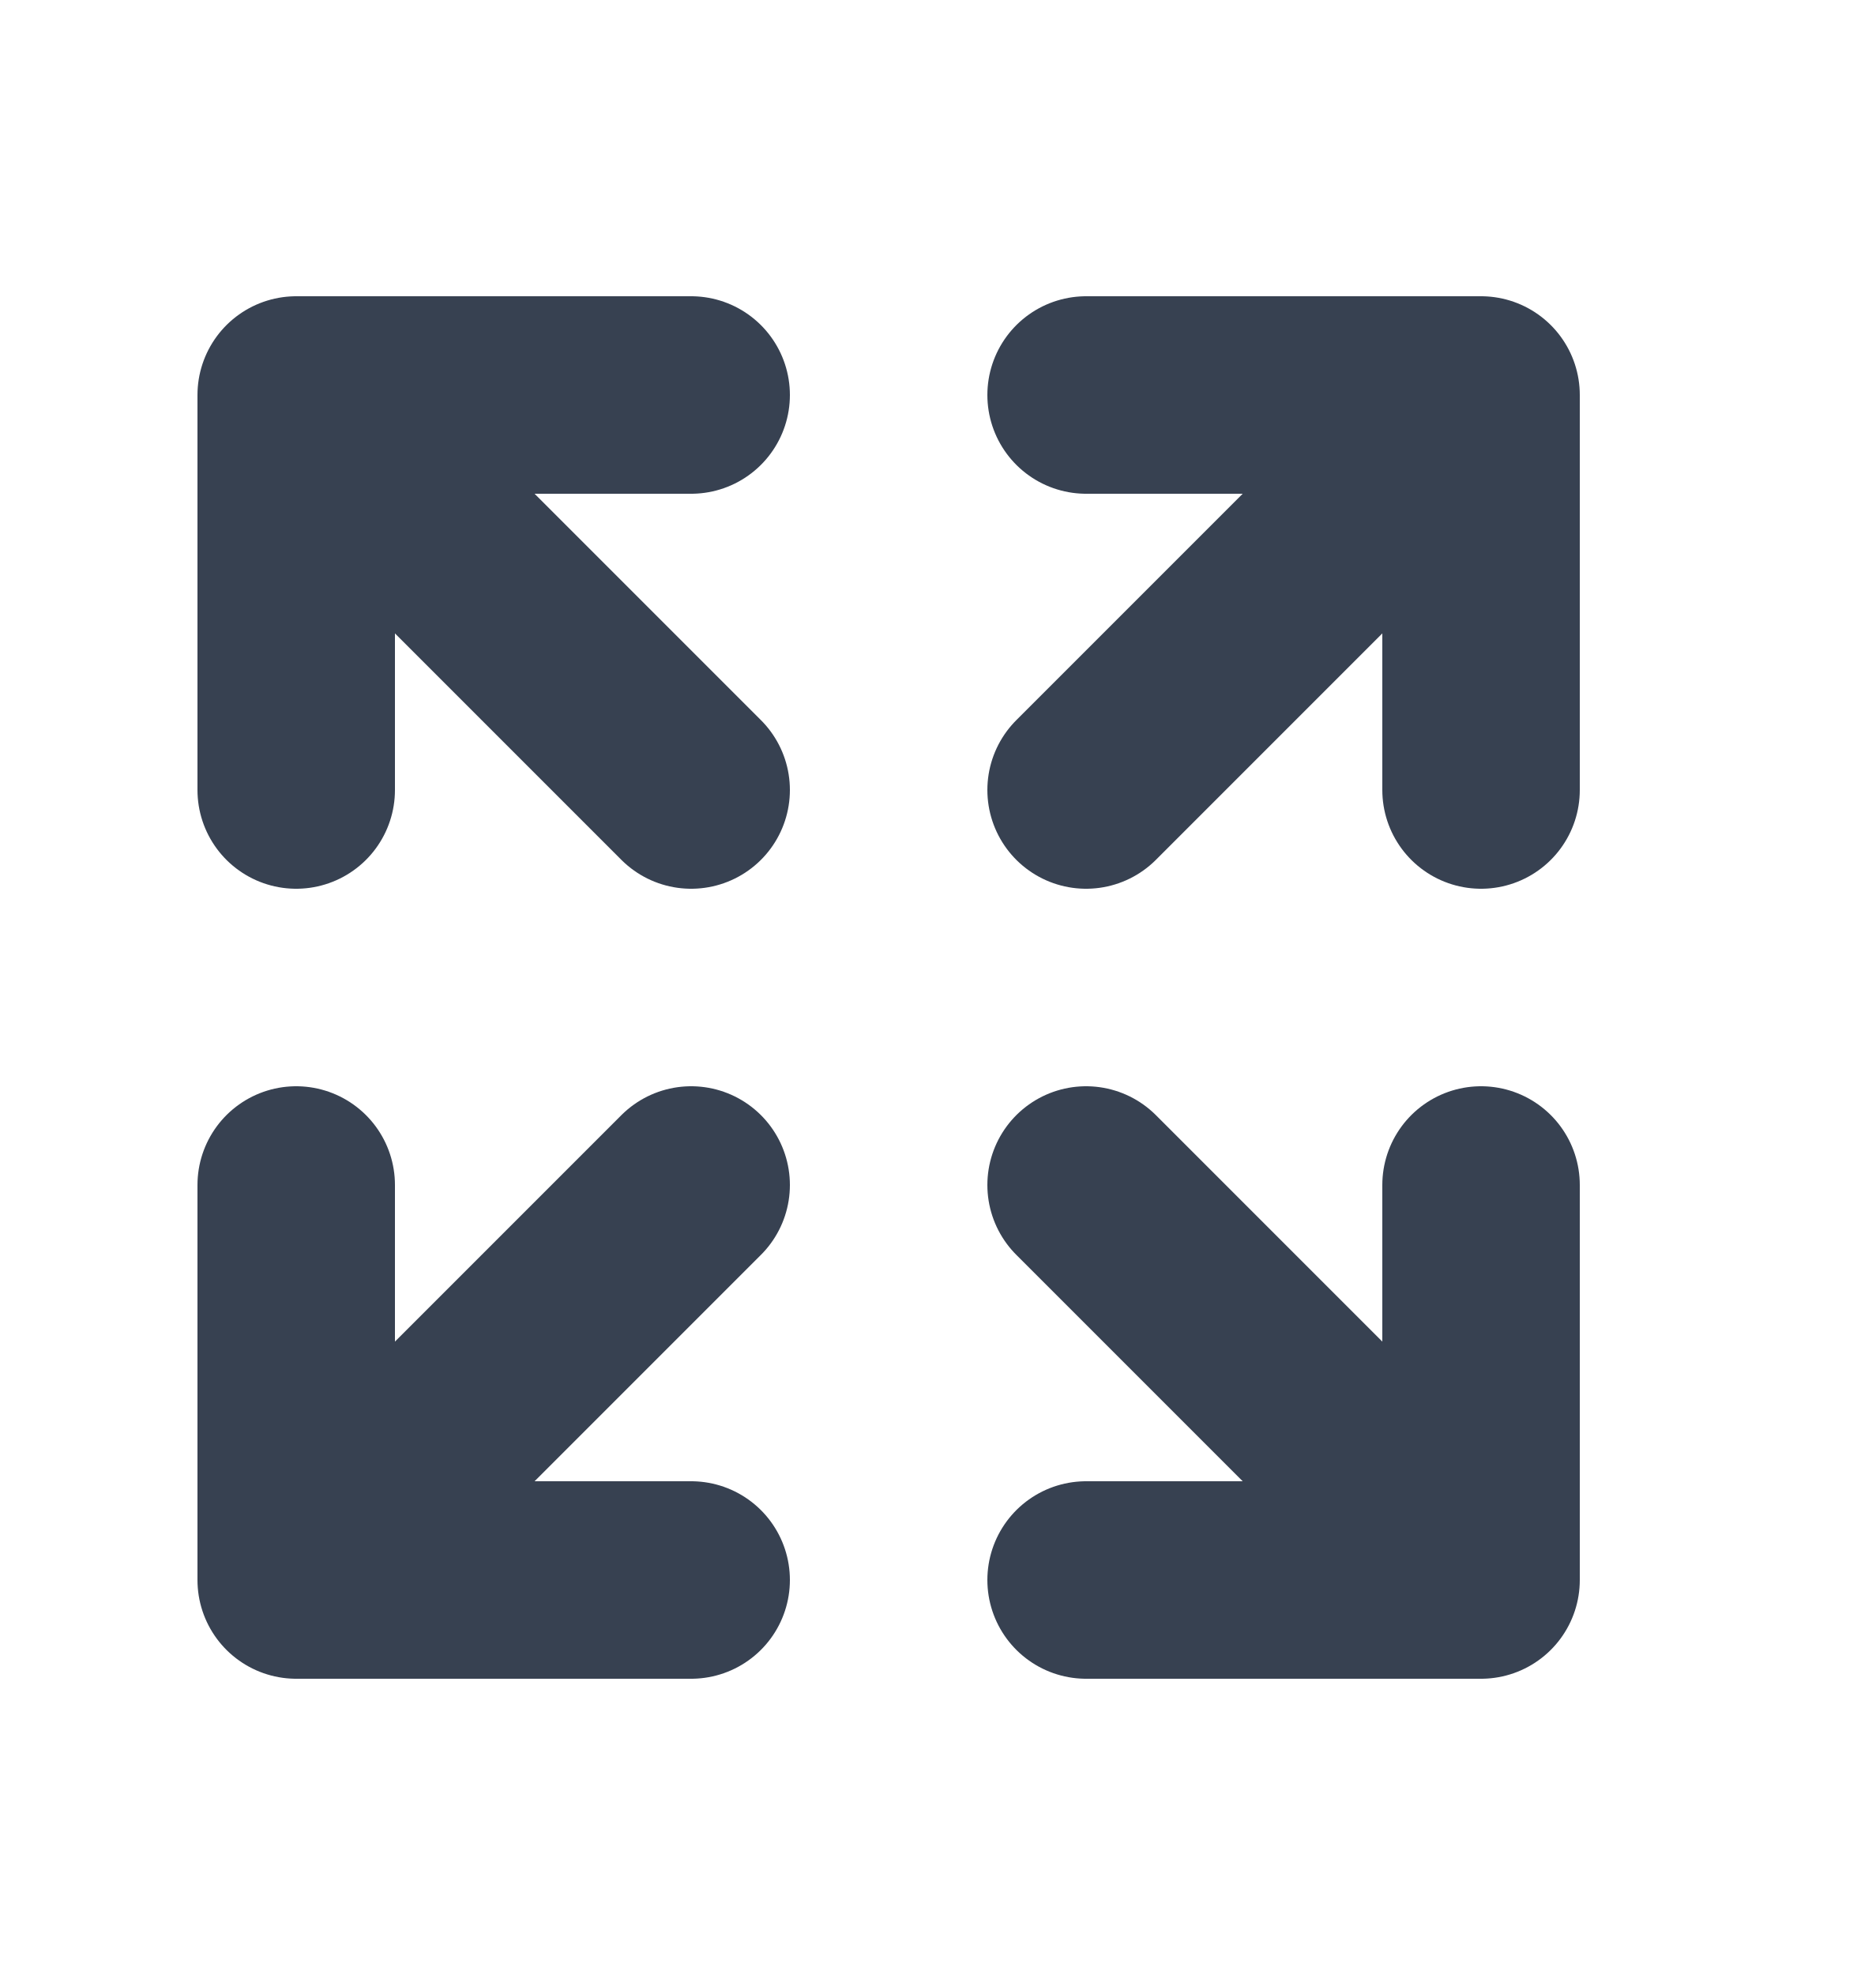
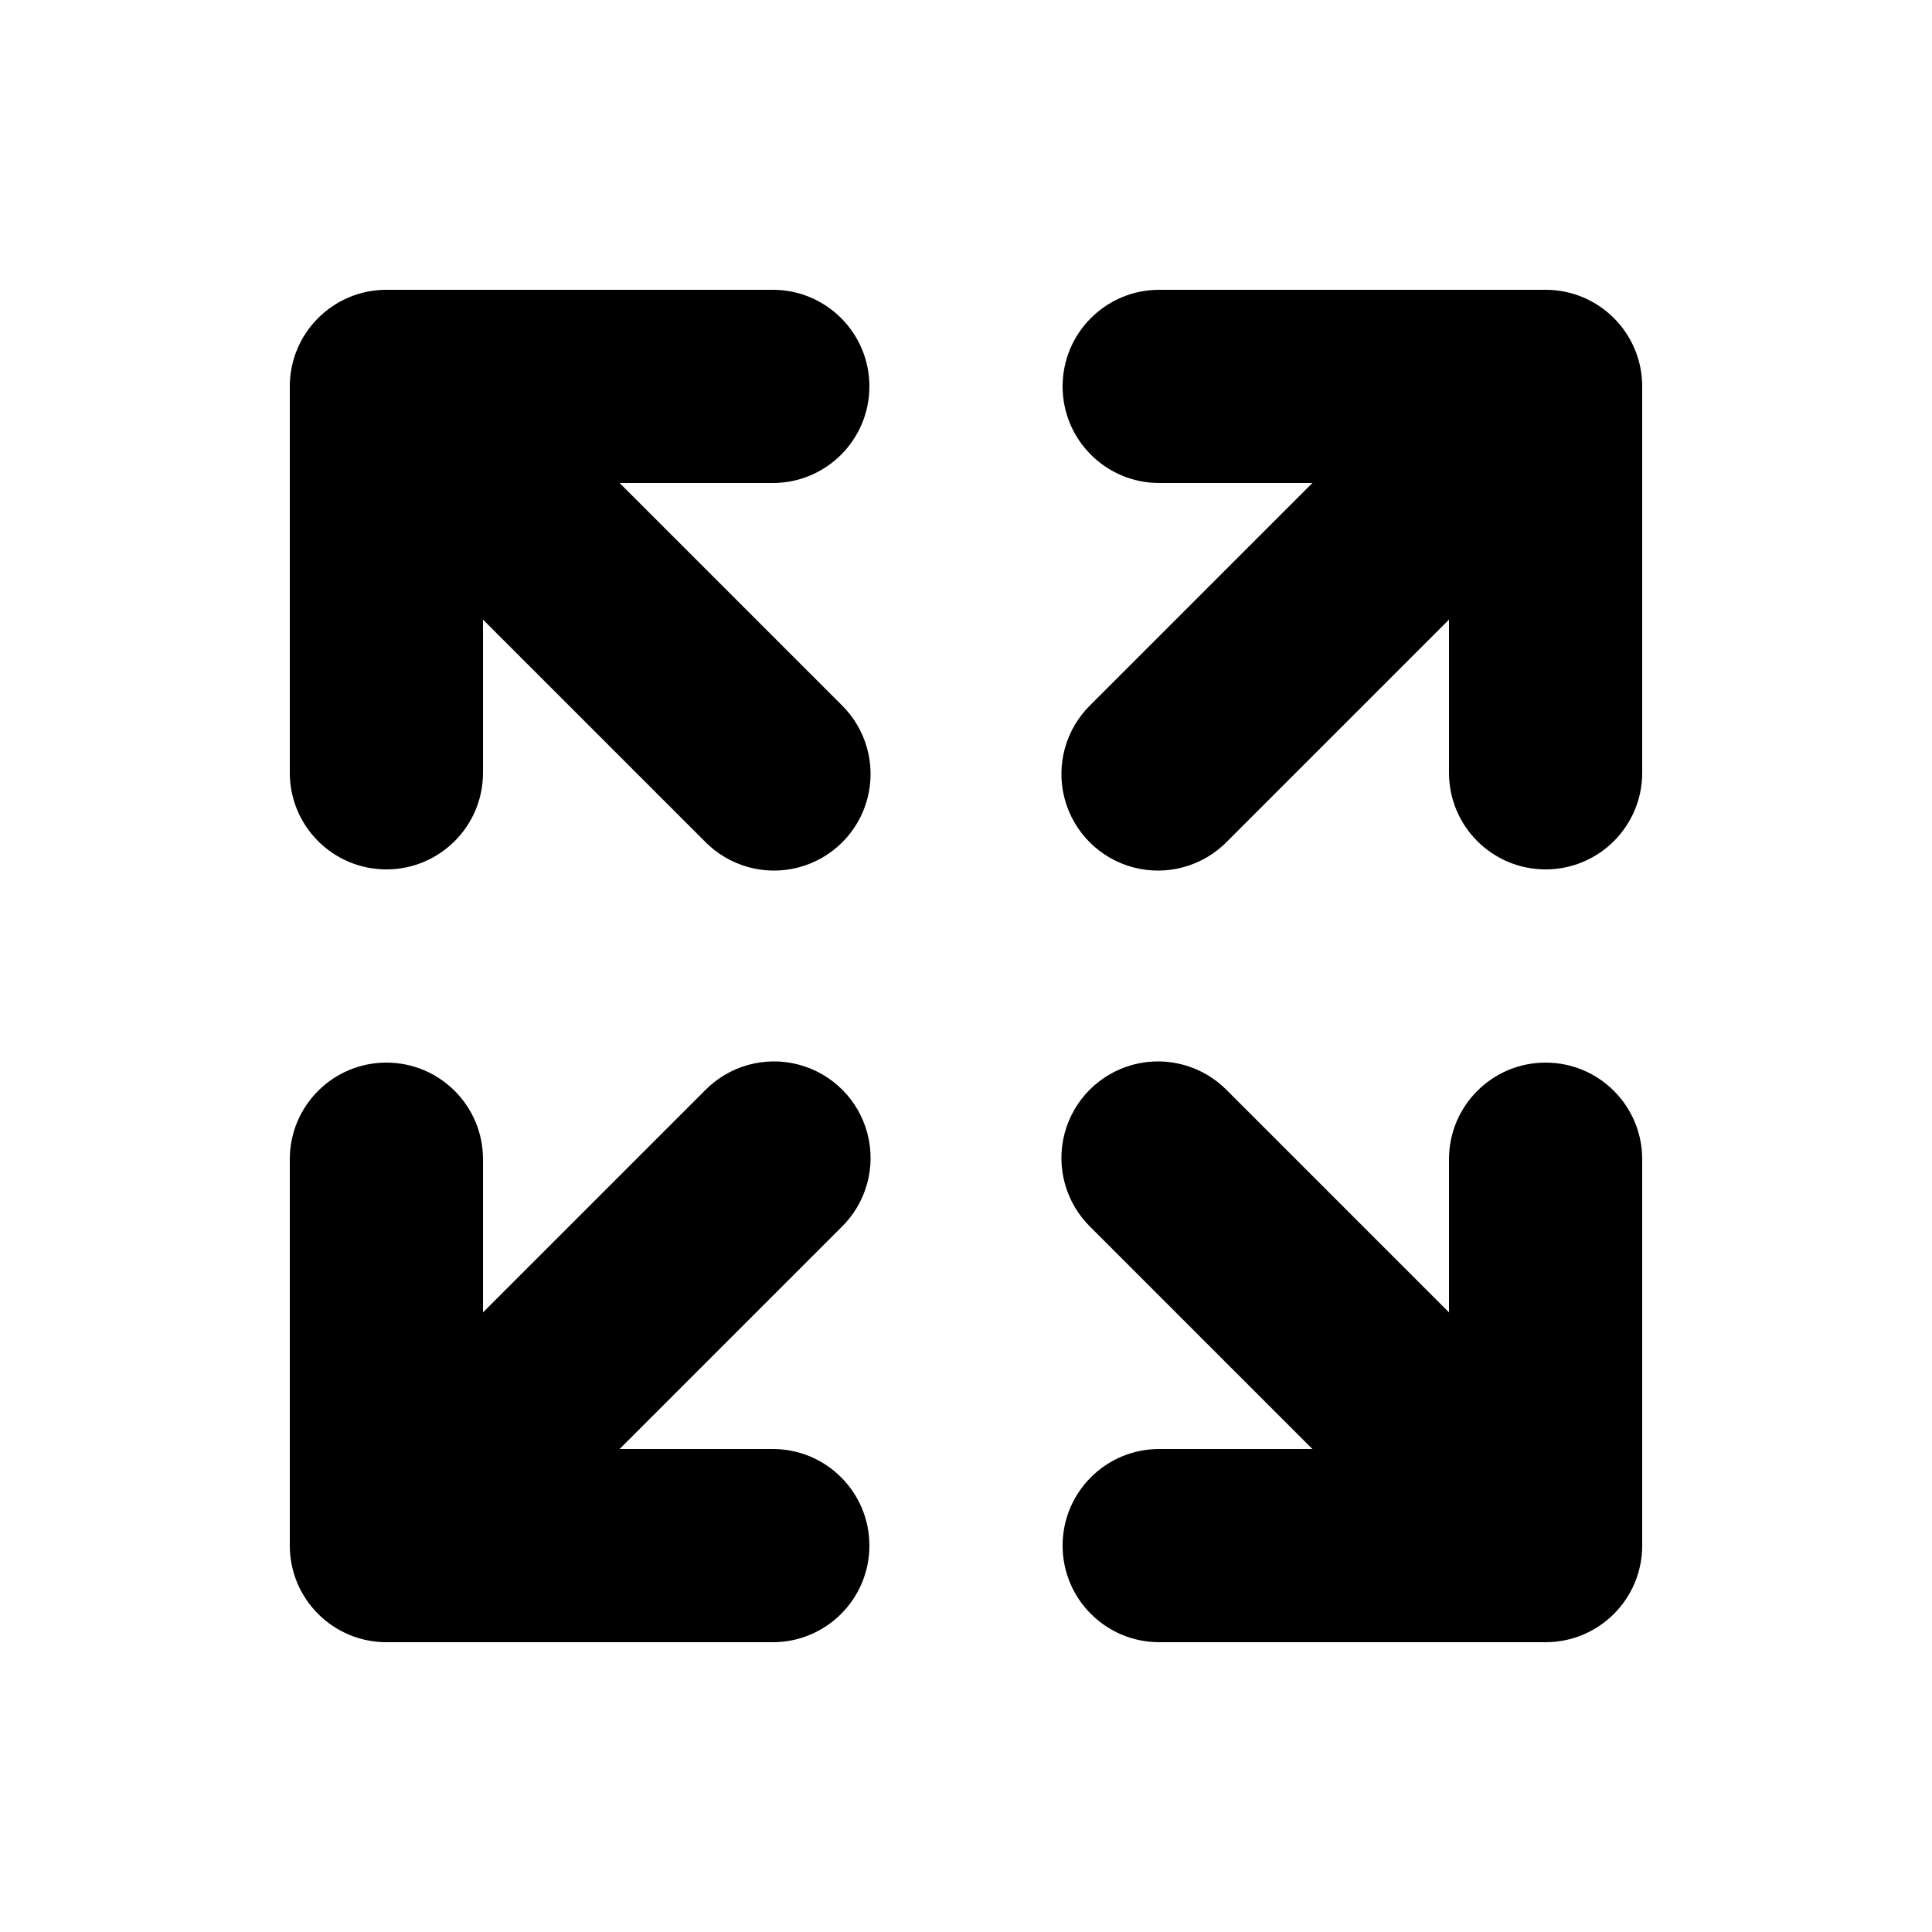
- <svg xmlns="http://www.w3.org/2000/svg" width="19" height="20" viewBox="0 0 19 20" fill="none">
-   <path d="M3 8V4M3 4H7M3 4L7 8M15 8V4M15 4H11M15 4L11 8M3 12V16M3 16H7M3 16L7 12M15 16L11 12M15 16V12M15 16H11" stroke="#374151" stroke-width="2" stroke-linecap="round" stroke-linejoin="round" />
+ <svg xmlns="http://www.w3.org/2000/svg" fill="currentColor" viewBox="0 0 20 20">
+   <path fill-rule="evenodd" d="M3 4a1 1 0 011-1h4a1 1 0 010 2H6.414l2.293 2.293a1 1 0 11-1.414 1.414L5 6.414V8a1 1 0 01-2 0V4zm9 1a1 1 0 010-2h4a1 1 0 011 1v4a1 1 0 01-2 0V6.414l-2.293 2.293a1 1 0 11-1.414-1.414L13.586 5H12zm-9 7a1 1 0 012 0v1.586l2.293-2.293a1 1 0 111.414 1.414L6.414 15H8a1 1 0 010 2H4a1 1 0 01-1-1v-4zm13-1a1 1 0 011 1v4a1 1 0 01-1 1h-4a1 1 0 010-2h1.586l-2.293-2.293a1 1 0 111.414-1.414L15 13.586V12a1 1 0 011-1z" clip-rule="evenodd" />
</svg>
